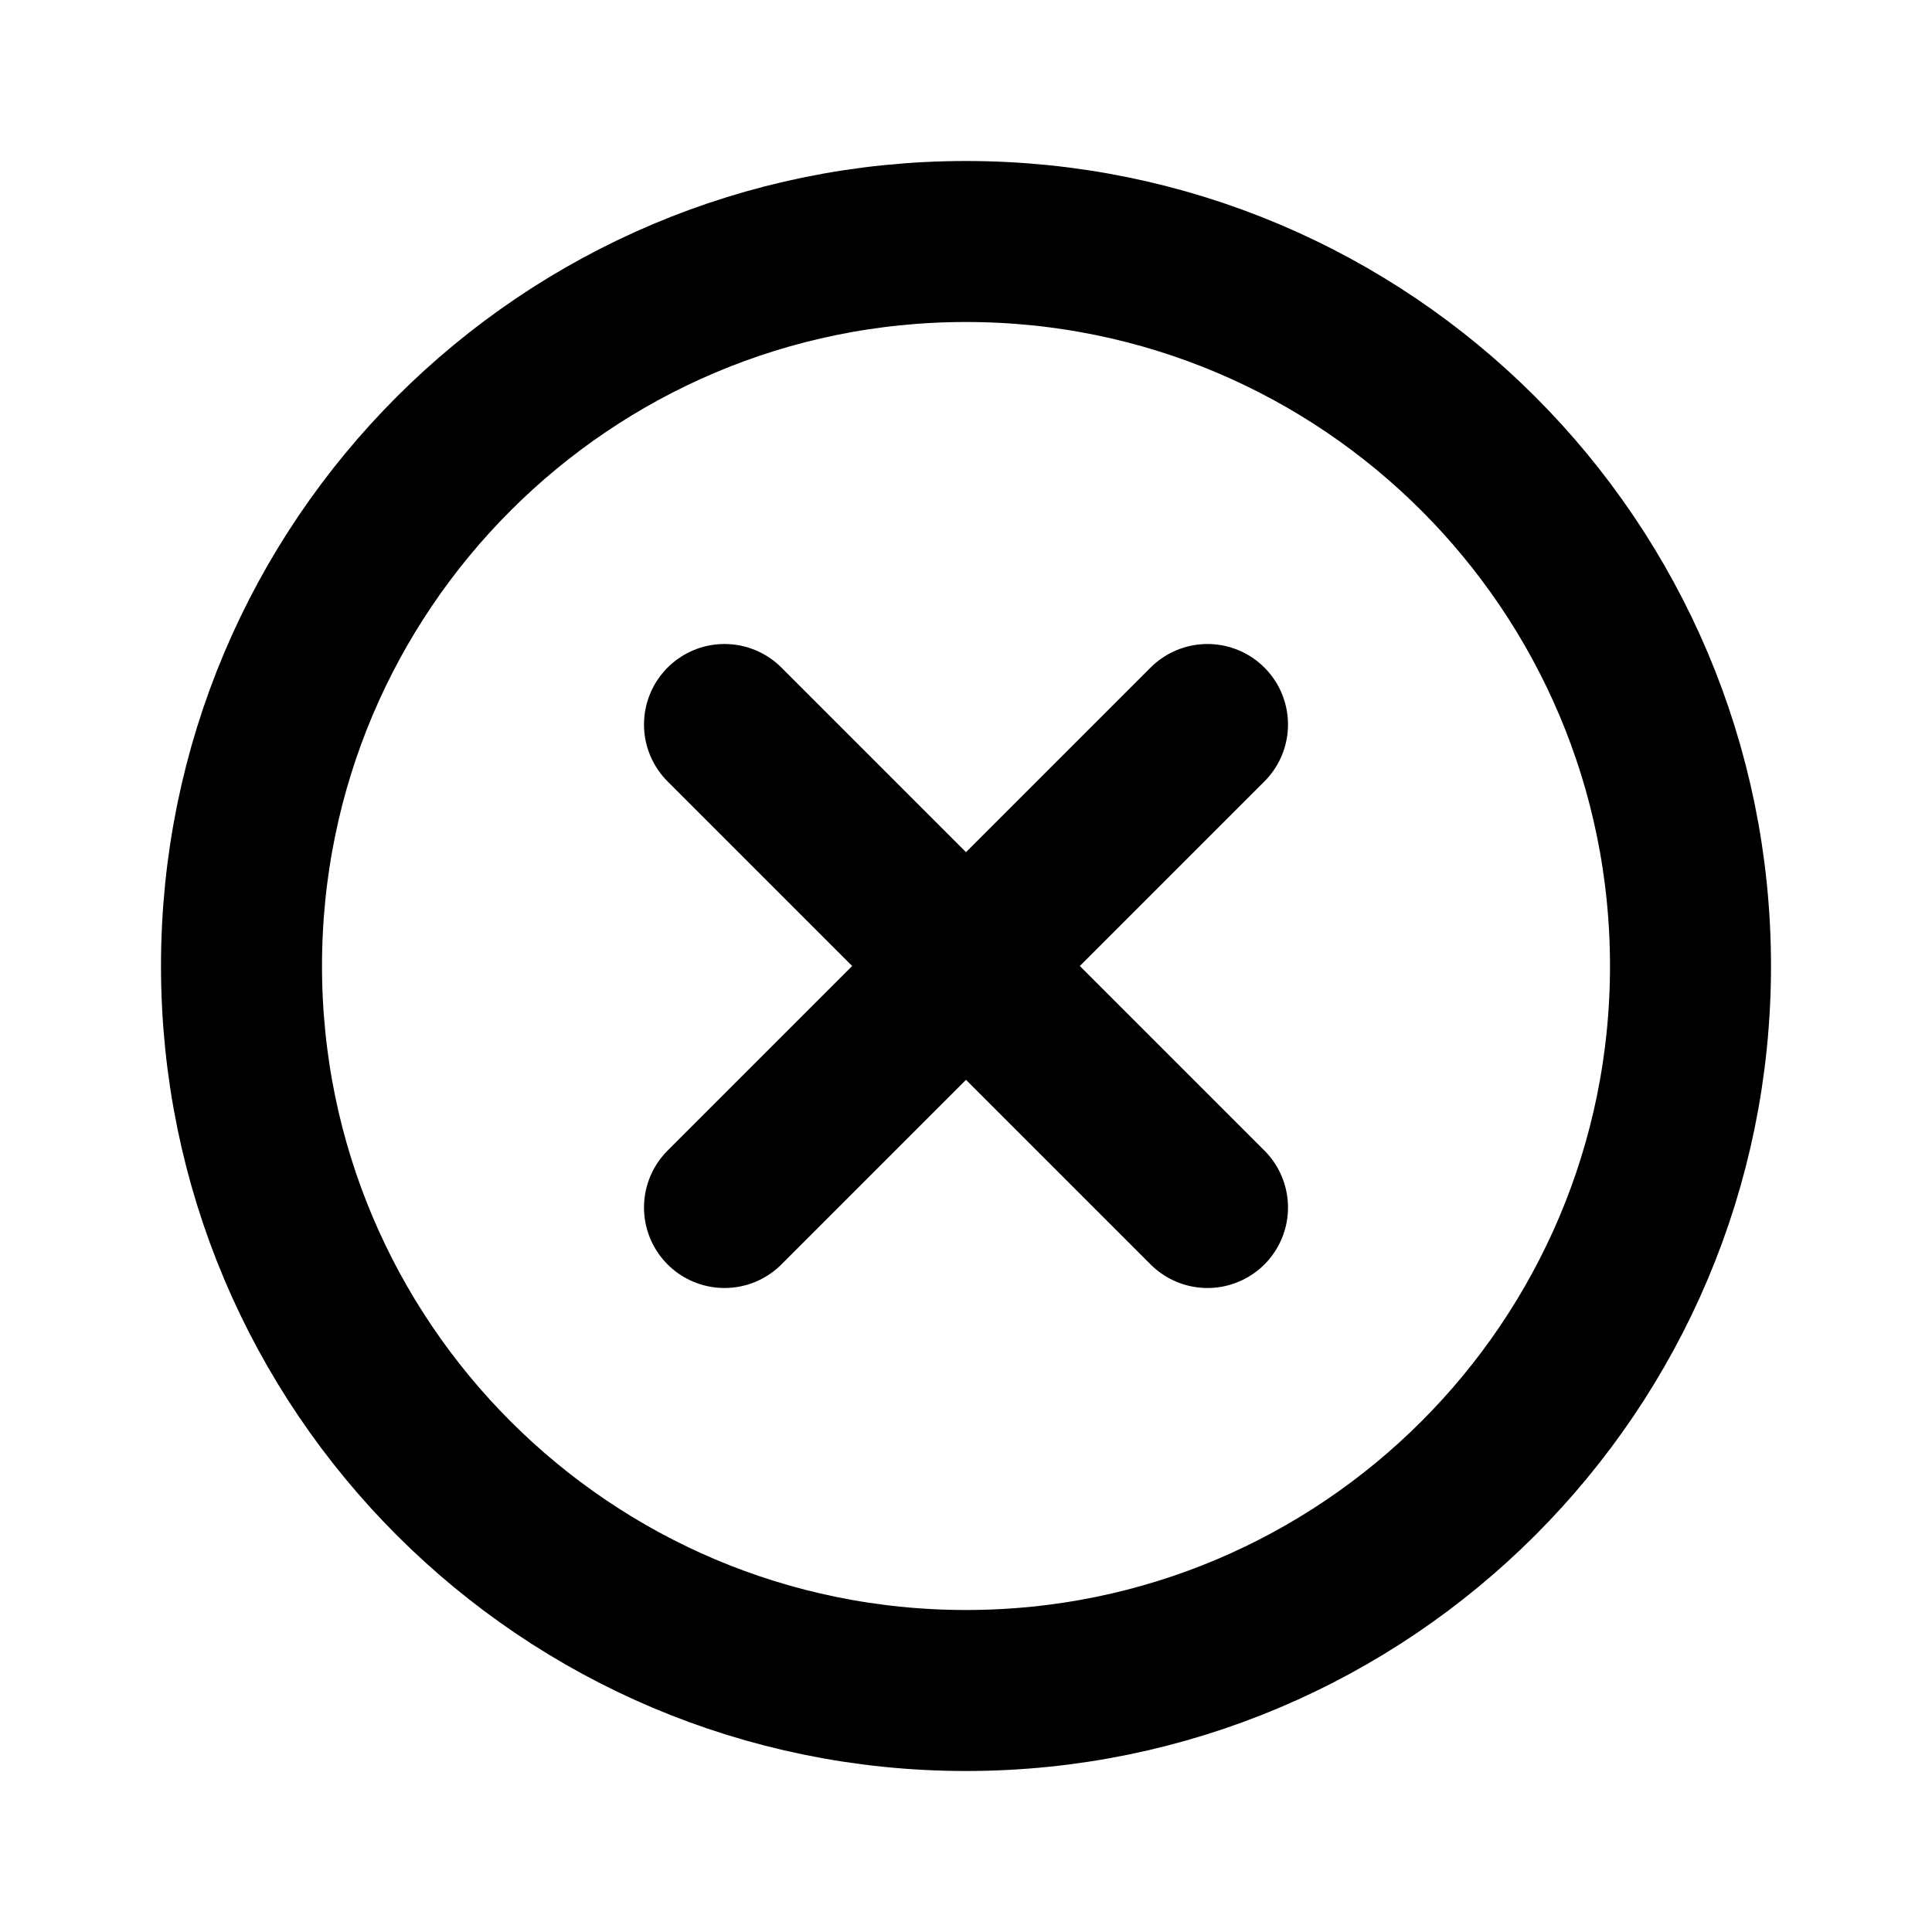
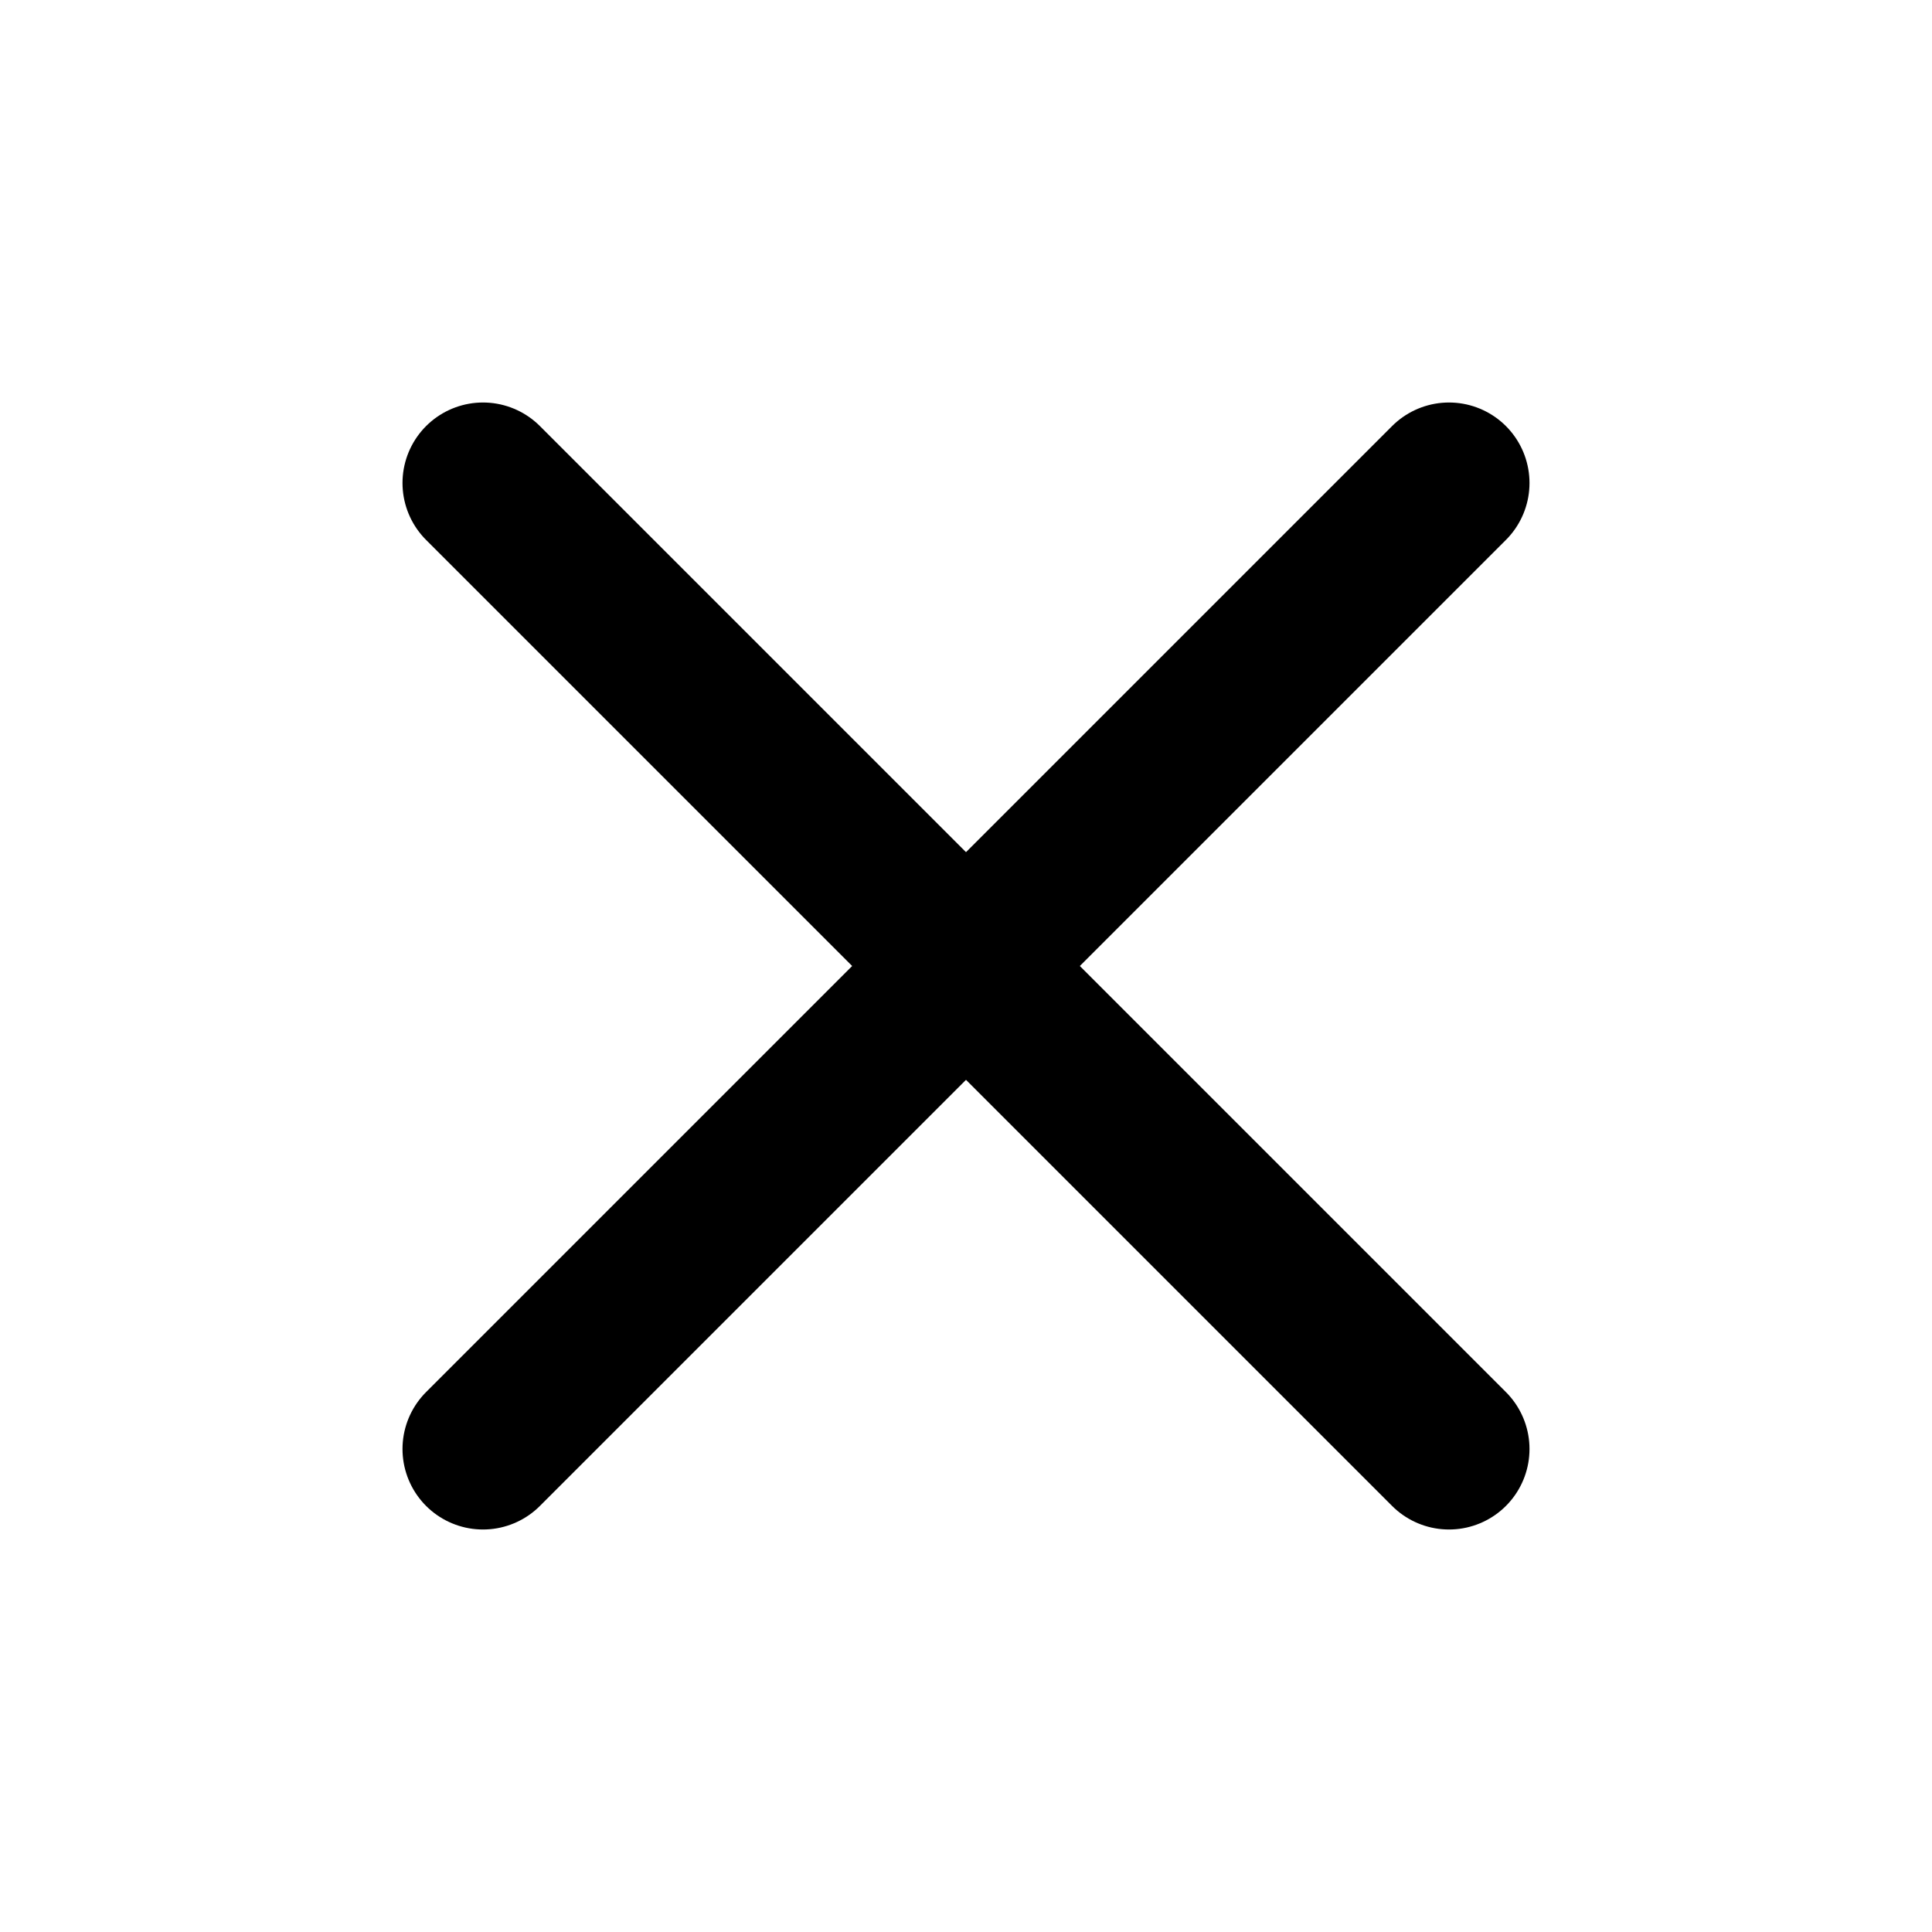
<svg xmlns="http://www.w3.org/2000/svg" width="24" height="24" viewBox="0 0 24 24">
-   <path id="r1" d="M12 3 C16.971 3, 21 7.029, 21 12 C21 16.971, 16.971 21, 12 21 C7.029 21, 3 16.971, 3 12 C3 7.029, 7.029 3, 12 3Z" fill="none" stroke="currentColor" stroke-width="2" stroke-linecap="round" stroke-linejoin="round" />
-   <path id="a1" d="M9 9 L15 15" fill="none" stroke="currentColor" stroke-width="2" stroke-linecap="round" stroke-linejoin="round" />
-   <path id="a2" d="M15 9 L9 15" fill="none" stroke="currentColor" stroke-width="2" stroke-linecap="round" stroke-linejoin="round" />
+   <path id="a1" d="M6 6 L18 18" fill="none" stroke="currentColor" stroke-width="2" stroke-linecap="round" stroke-linejoin="round" />
+   <path id="a2" d="M18 6 L6 18" fill="none" stroke="currentColor" stroke-width="2" stroke-linecap="round" stroke-linejoin="round" />
</svg>
